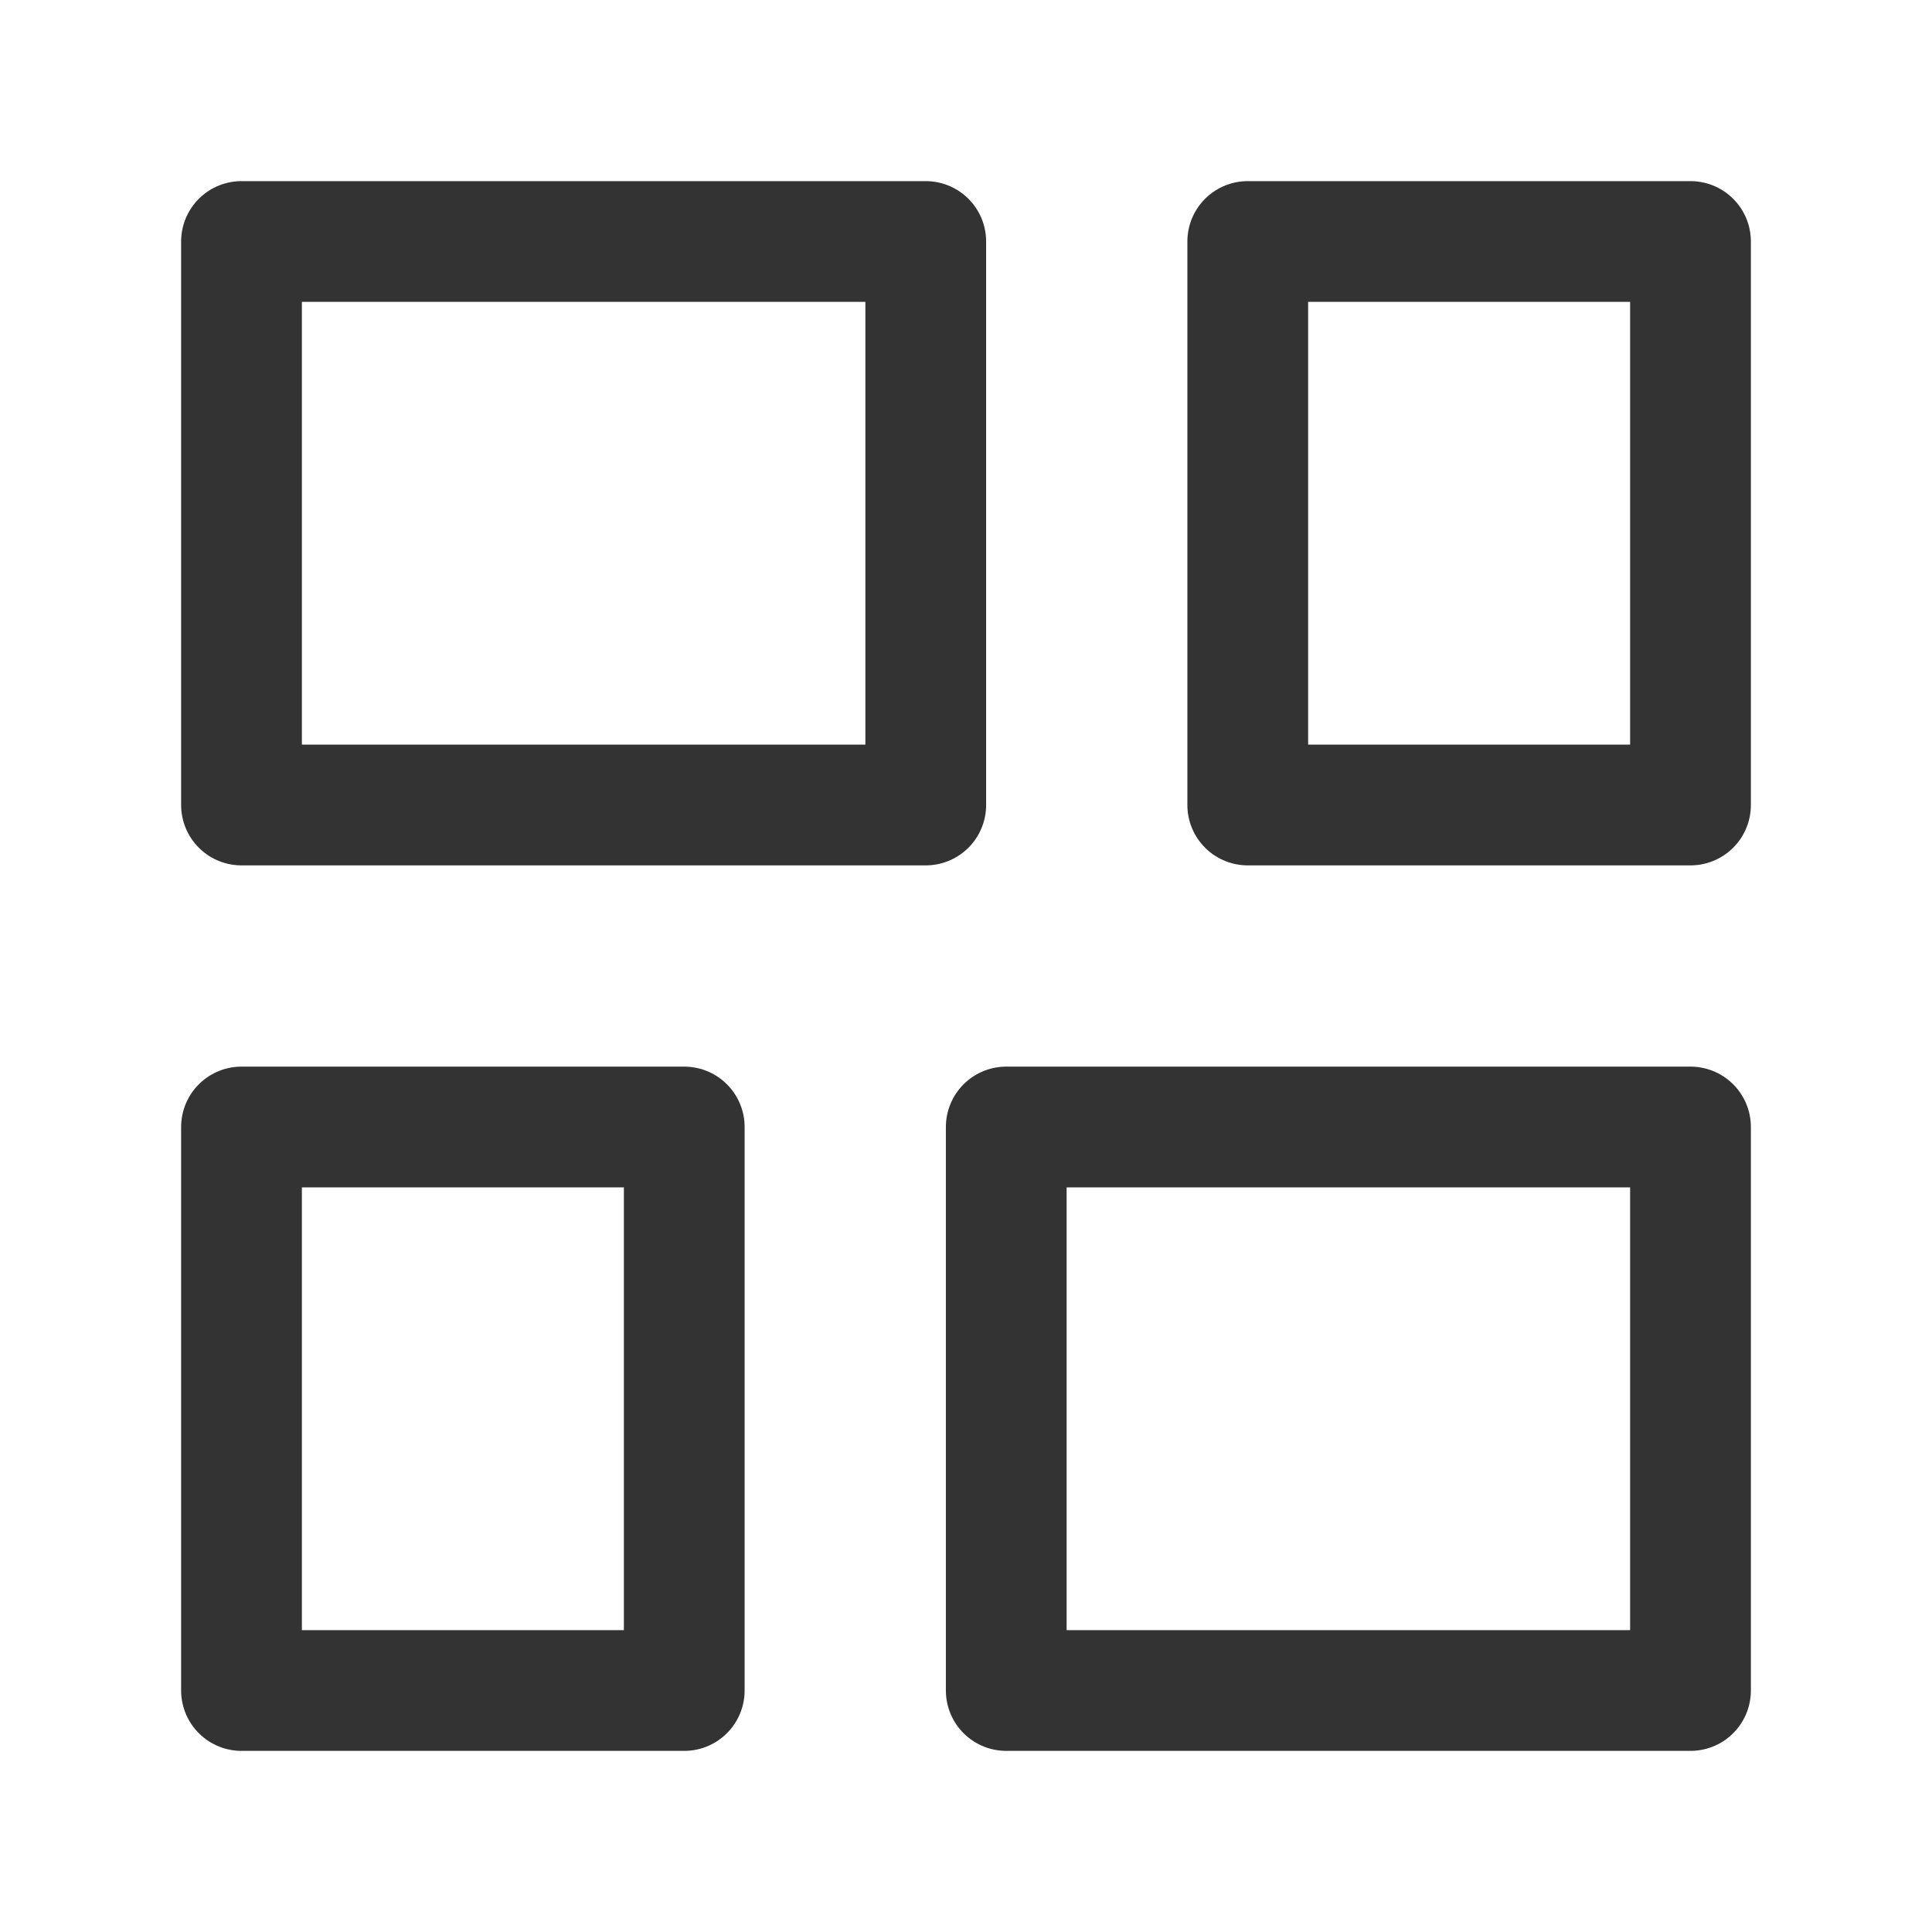
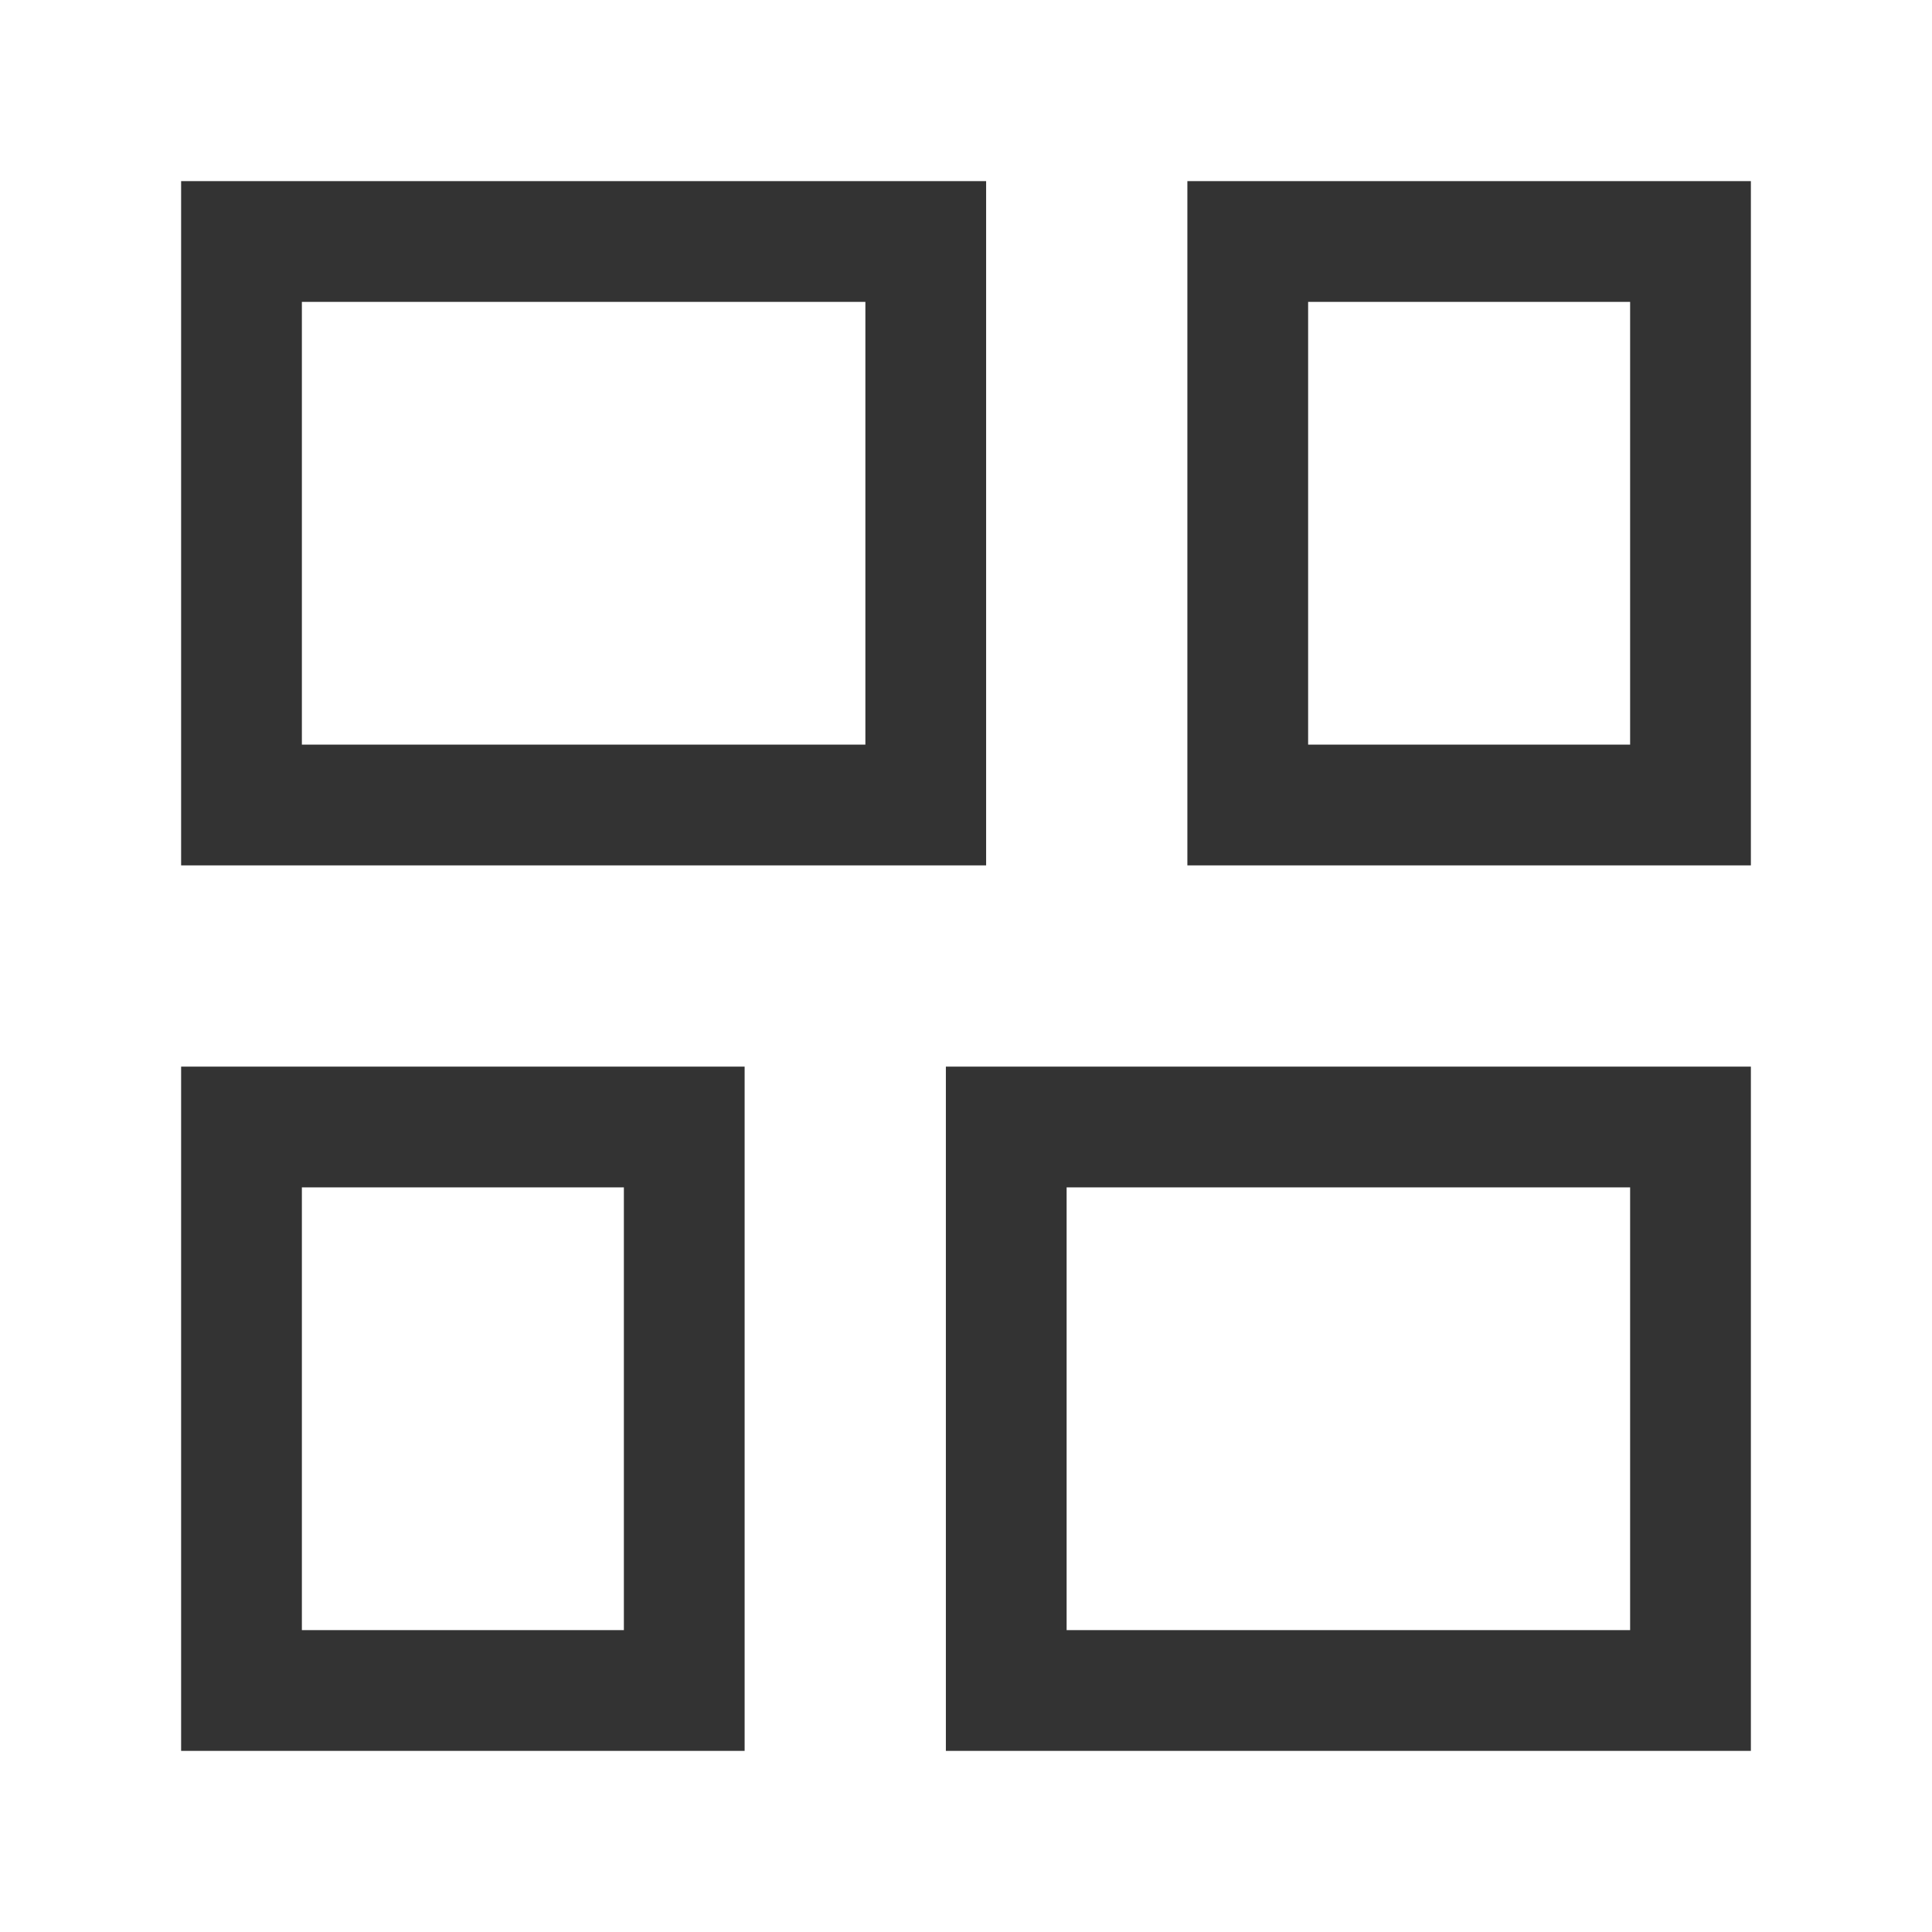
<svg xmlns="http://www.w3.org/2000/svg" width="21" height="21" viewBox="0 0 48 48" fill="none">
-   <path d="M23 20L23 6L6 6L6 20L23 20Z" fill="none" stroke="#333" stroke-width="3" stroke-linejoin="round" />
-   <path d="M42 42V28L25 28L25 42H42Z" fill="none" stroke="#333" stroke-width="3" stroke-linejoin="round" />
-   <path d="M31 6V20H42V6H31Z" fill="none" stroke="#333" stroke-width="3" stroke-linejoin="round" />
-   <path d="M6 28L6 42H17V28H6Z" fill="none" stroke="#333" stroke-width="3" stroke-linejoin="round" />
+   <path d="M23 20L23 6L6 6L6 20L23 20Z" fill="none" stroke="#333" stroke-width="3" strokeLinejoin="round" />
+   <path d="M42 42V28L25 28L25 42H42Z" fill="none" stroke="#333" stroke-width="3" strokeLinejoin="round" />
+   <path d="M31 6V20H42V6H31Z" fill="none" stroke="#333" stroke-width="3" strokeLinejoin="round" />
+   <path d="M6 28L6 42H17V28H6Z" fill="none" stroke="#333" stroke-width="3" strokeLinejoin="round" />
</svg>
